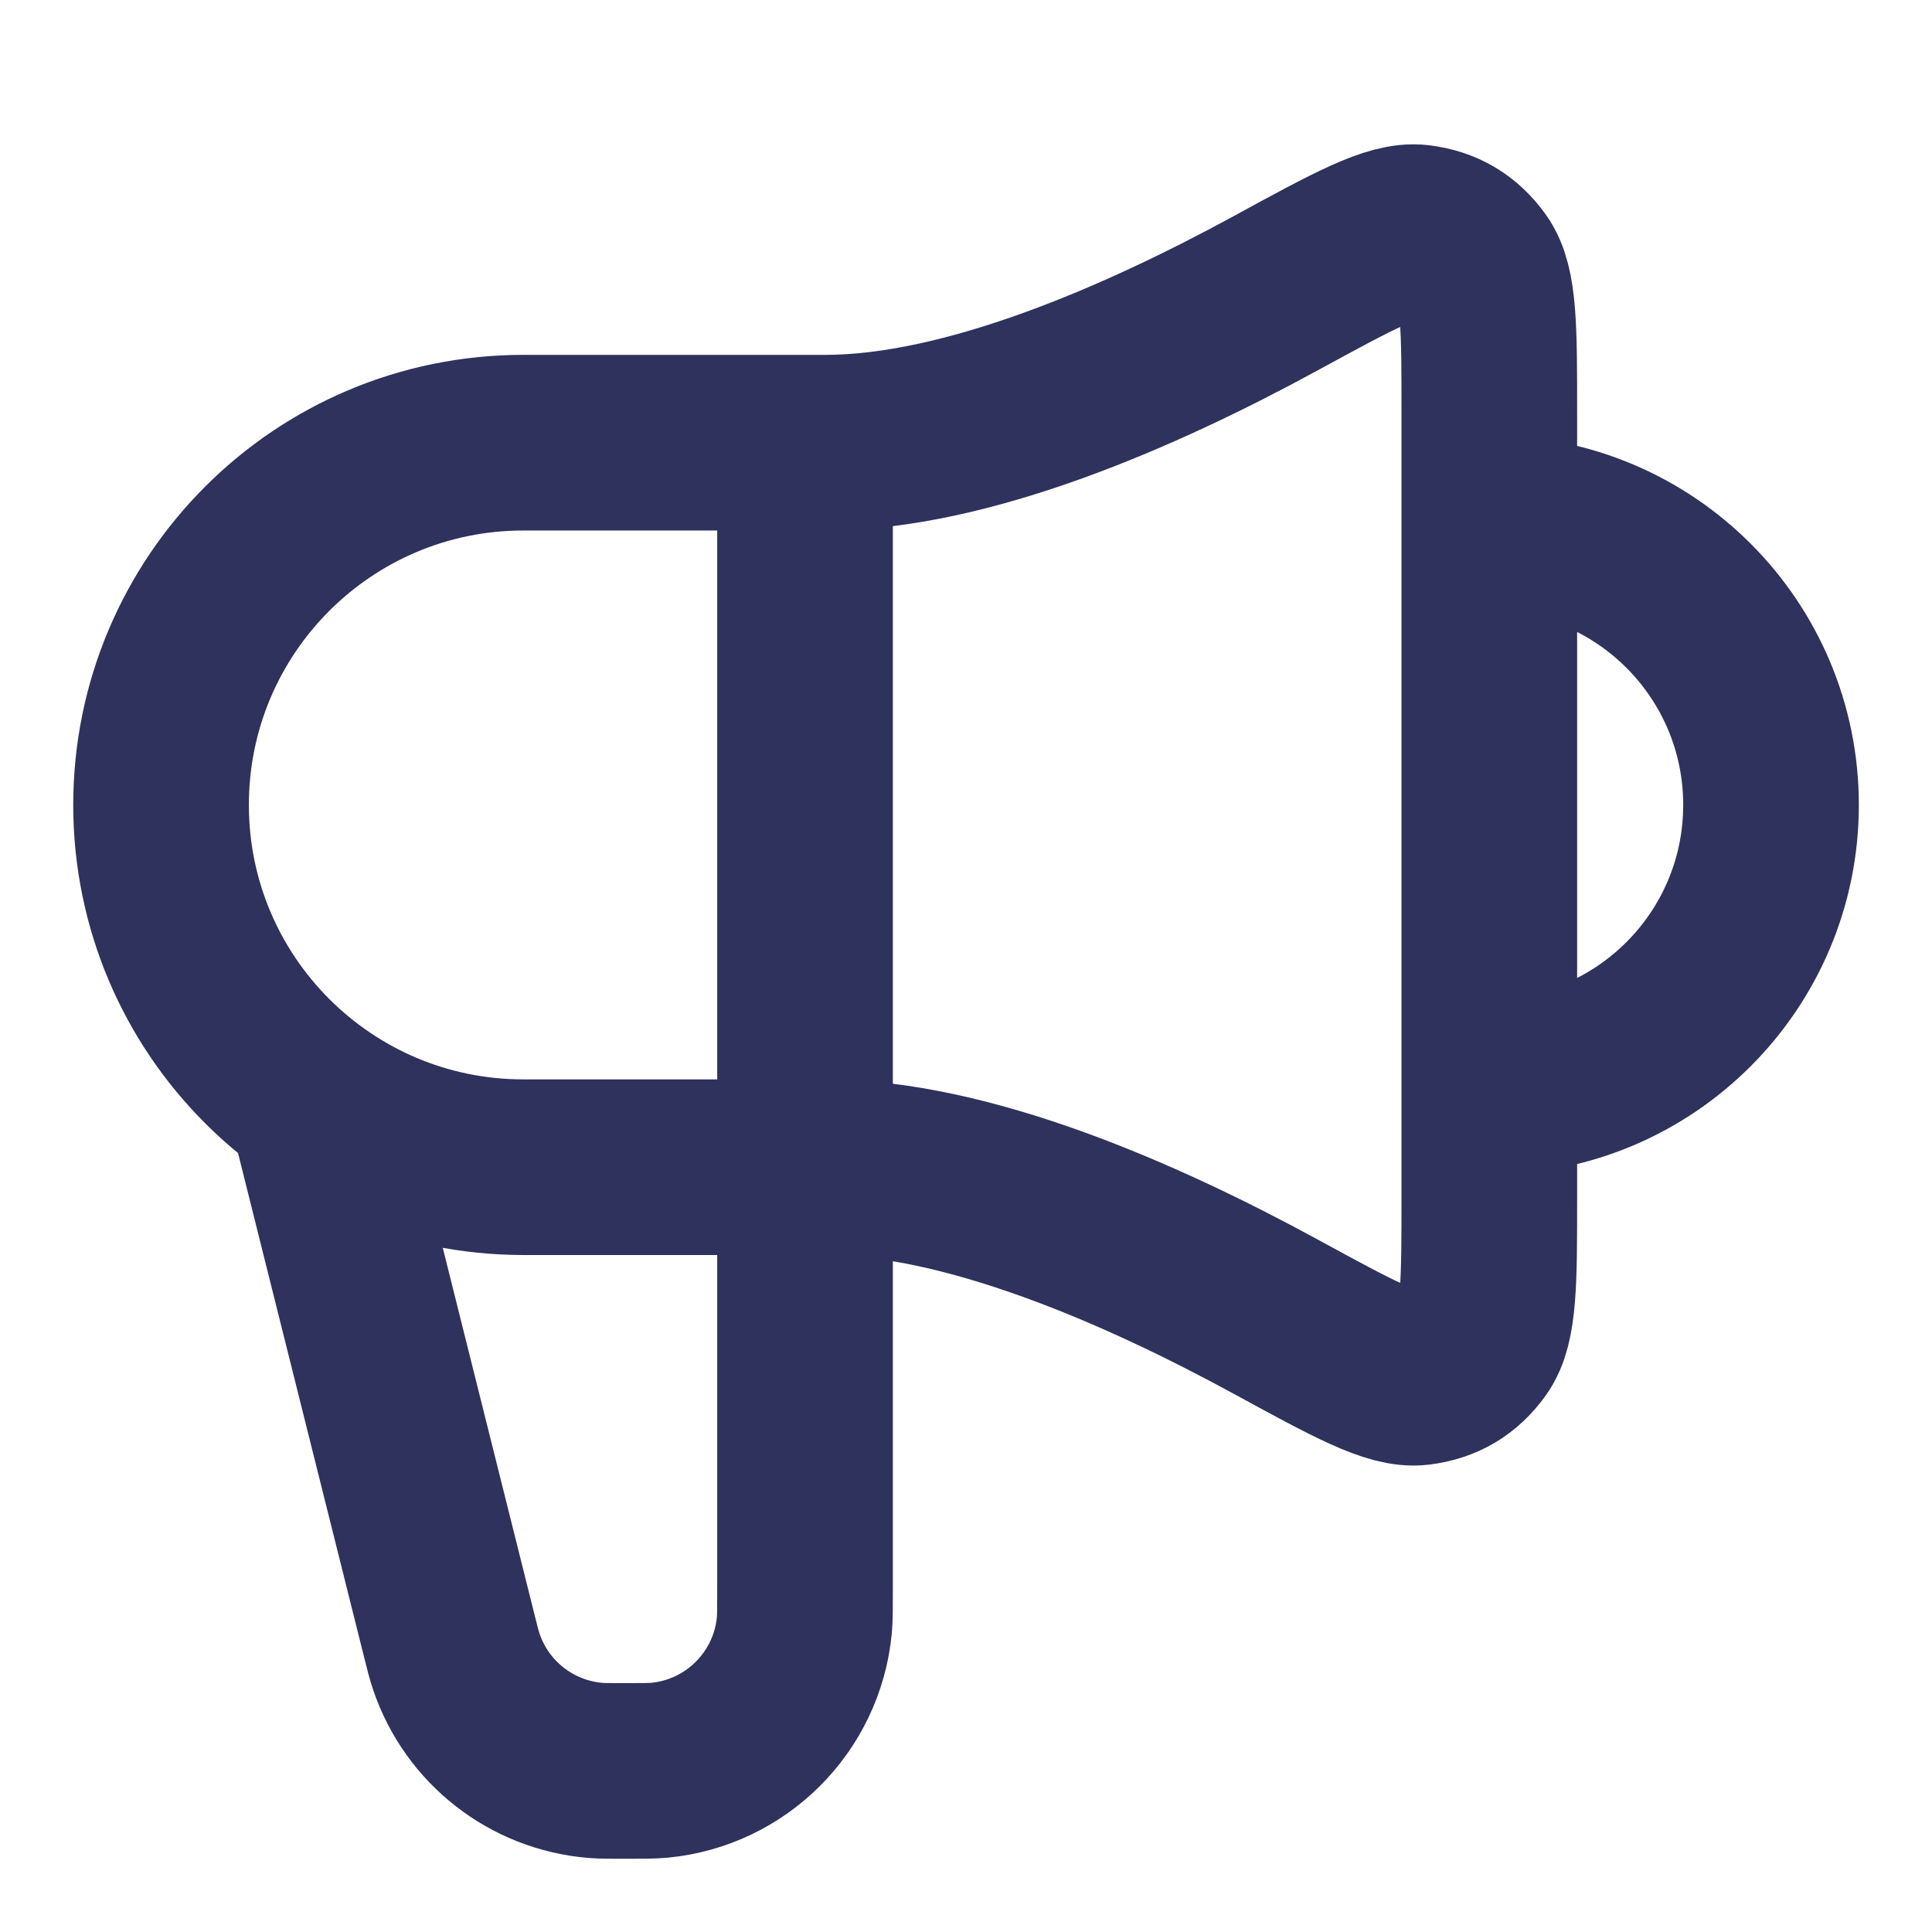
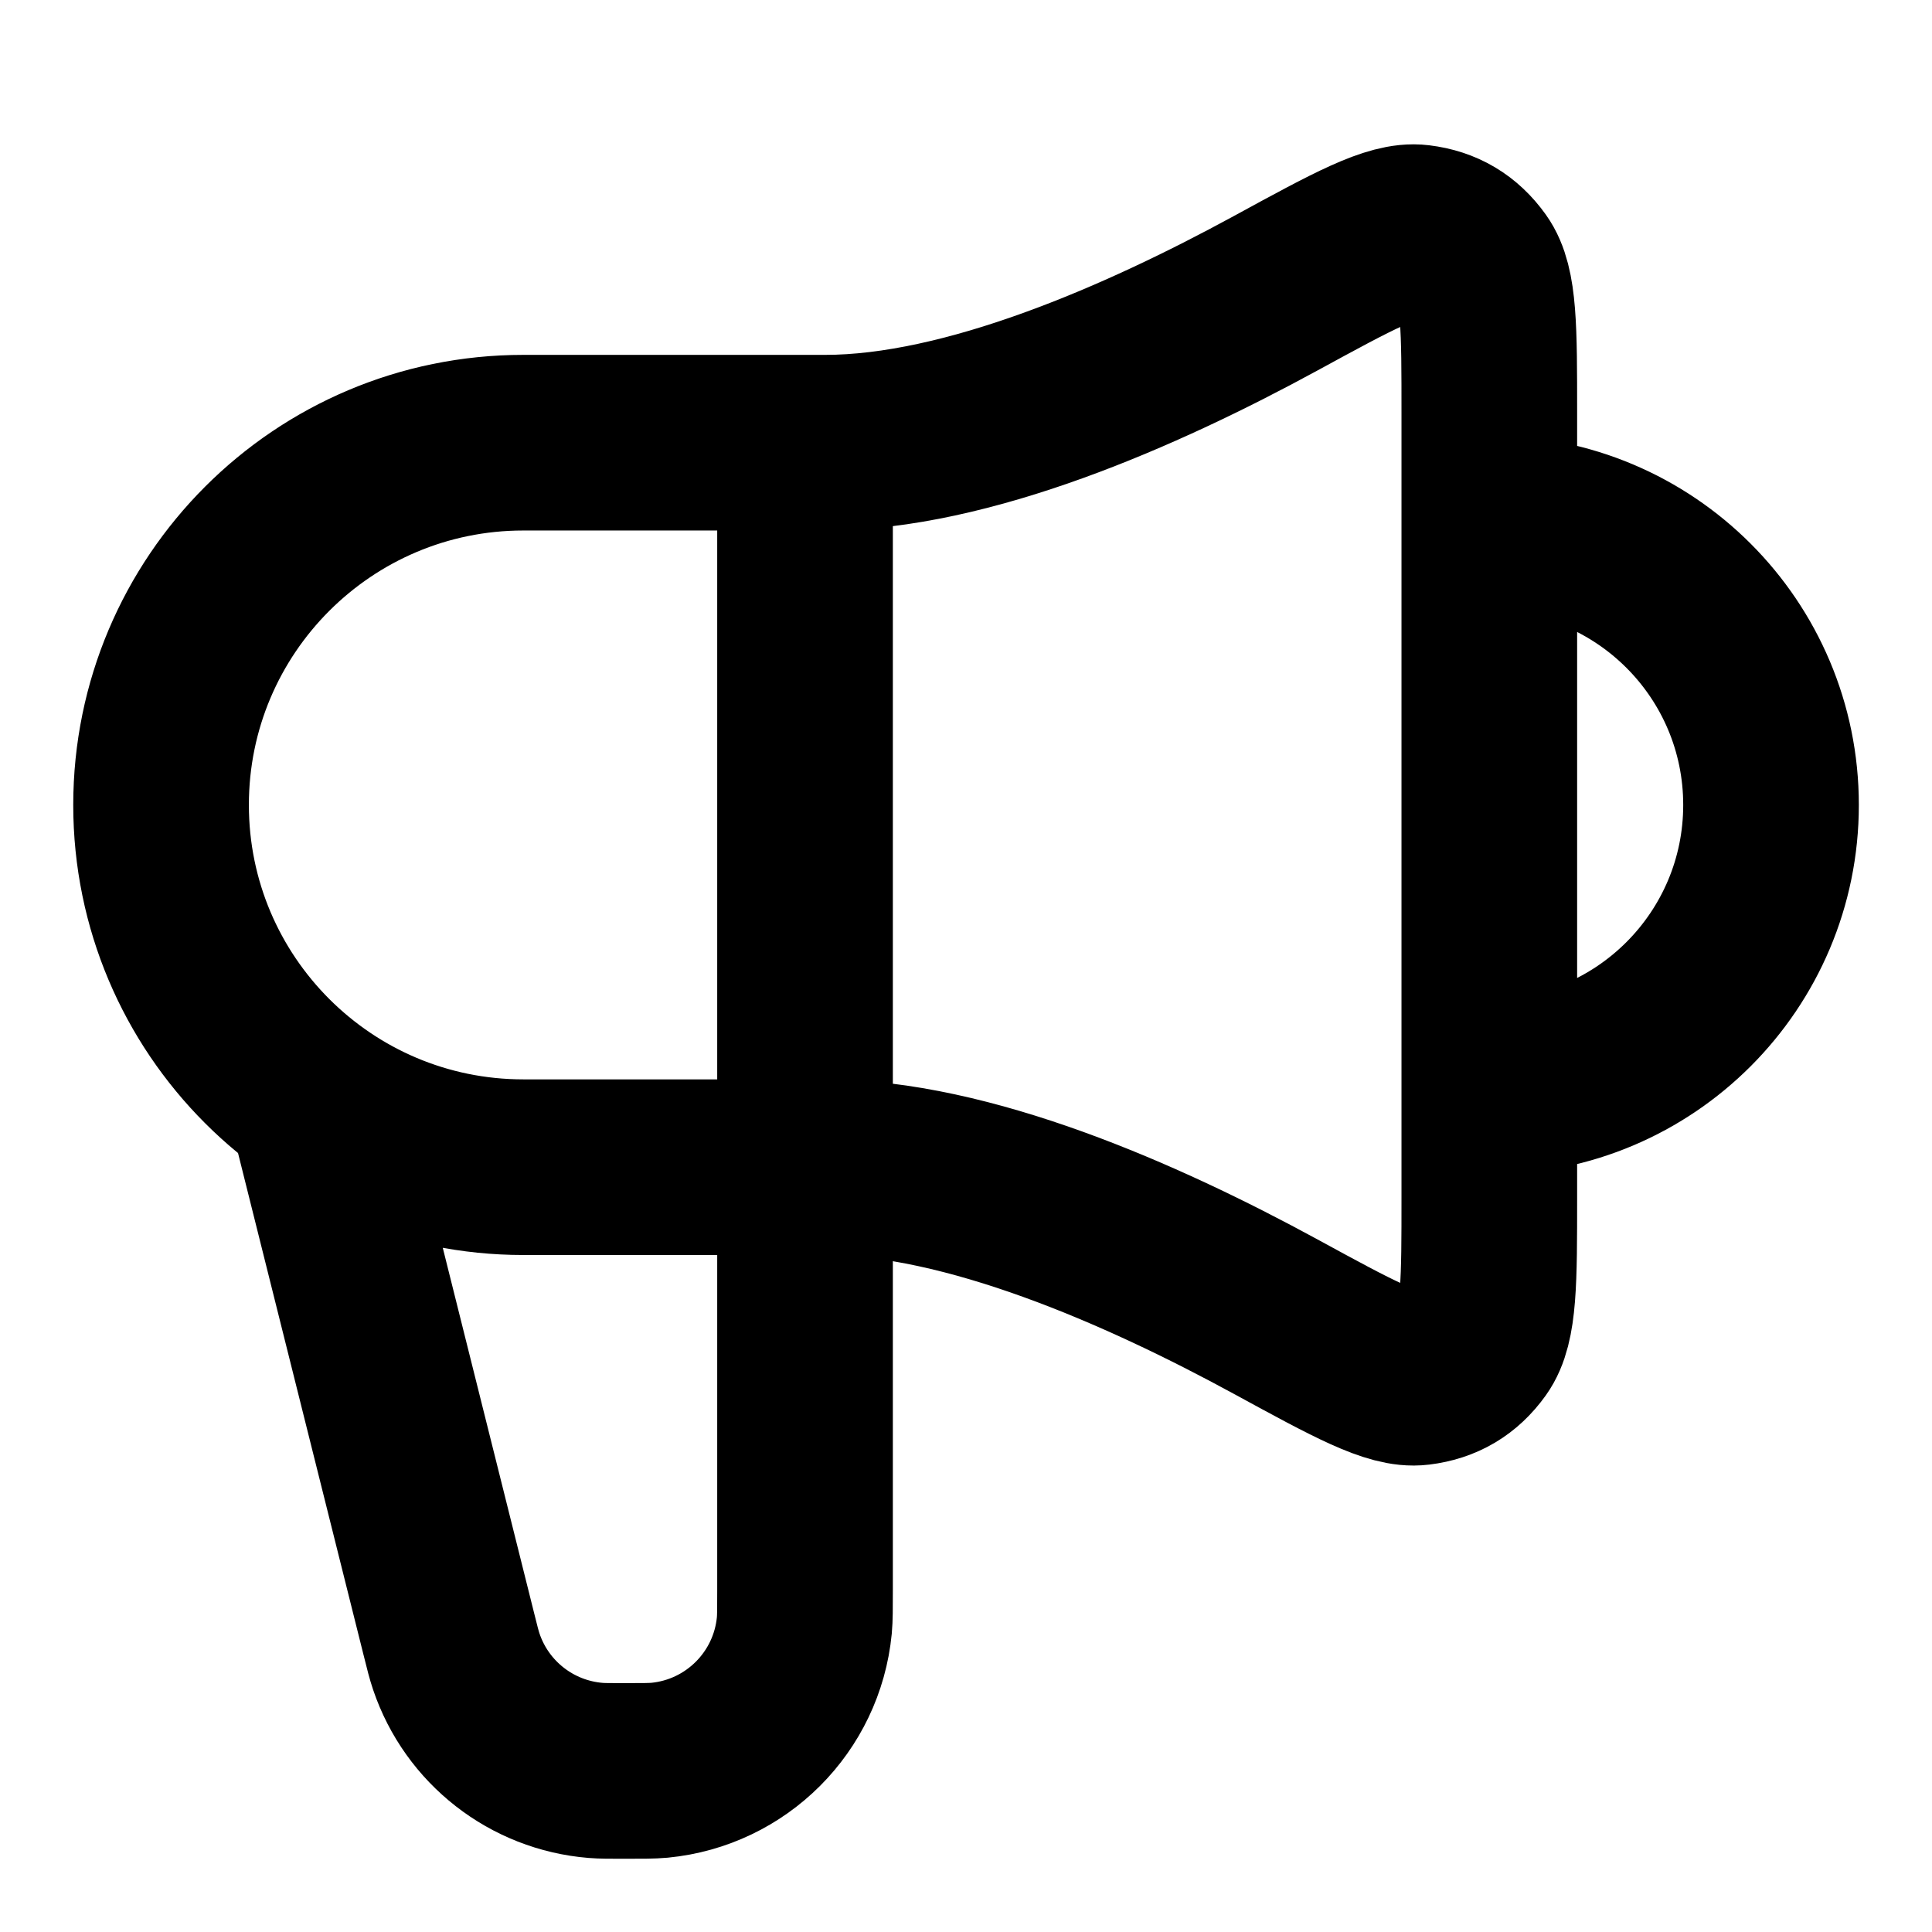
<svg xmlns="http://www.w3.org/2000/svg" width="22" height="22" viewBox="0 0 22 22" fill="none">
-   <path d="M3.667 12.833L5.111 18.607C5.151 18.769 5.172 18.85 5.196 18.921C5.43 19.614 6.054 20.101 6.783 20.16C6.857 20.166 6.941 20.166 7.108 20.166C7.318 20.166 7.423 20.166 7.511 20.158C8.384 20.073 9.074 19.383 9.159 18.51C9.167 18.422 9.167 18.317 9.167 18.107V5.041M16.959 12.375C18.731 12.375 20.167 10.938 20.167 9.166C20.167 7.394 18.731 5.958 16.959 5.958M9.396 5.041H5.959C3.681 5.041 1.834 6.888 1.834 9.166C1.834 11.444 3.681 13.291 5.959 13.291H9.396C11.016 13.291 12.996 14.159 14.525 14.992C15.416 15.478 15.862 15.721 16.154 15.685C16.424 15.652 16.629 15.531 16.788 15.309C16.959 15.07 16.959 14.591 16.959 13.634V4.699C16.959 3.741 16.959 3.263 16.788 3.024C16.629 2.802 16.424 2.68 16.154 2.647C15.862 2.611 15.416 2.854 14.525 3.34C12.996 4.173 11.016 5.041 9.396 5.041Z" stroke="#2E325C" stroke-width="2" stroke-linecap="round" stroke-linejoin="round" />
+   <path d="M3.667 12.833L5.111 18.607C5.151 18.769 5.172 18.85 5.196 18.921C5.43 19.614 6.054 20.101 6.783 20.16C6.857 20.166 6.941 20.166 7.108 20.166C7.318 20.166 7.423 20.166 7.511 20.158C8.384 20.073 9.074 19.383 9.159 18.51C9.167 18.422 9.167 18.317 9.167 18.107V5.041M16.959 12.375C18.731 12.375 20.167 10.938 20.167 9.166C20.167 7.394 18.731 5.958 16.959 5.958M9.396 5.041H5.959C3.681 5.041 1.834 6.888 1.834 9.166C1.834 11.444 3.681 13.291 5.959 13.291H9.396C11.016 13.291 12.996 14.159 14.525 14.992C15.416 15.478 15.862 15.721 16.154 15.685C16.424 15.652 16.629 15.531 16.788 15.309C16.959 15.07 16.959 14.591 16.959 13.634V4.699C16.959 3.741 16.959 3.263 16.788 3.024C16.629 2.802 16.424 2.68 16.154 2.647C15.862 2.611 15.416 2.854 14.525 3.34C12.996 4.173 11.016 5.041 9.396 5.041Z" stroke="currentColor" stroke-width="2" stroke-linecap="round" stroke-linejoin="round" />
</svg>
